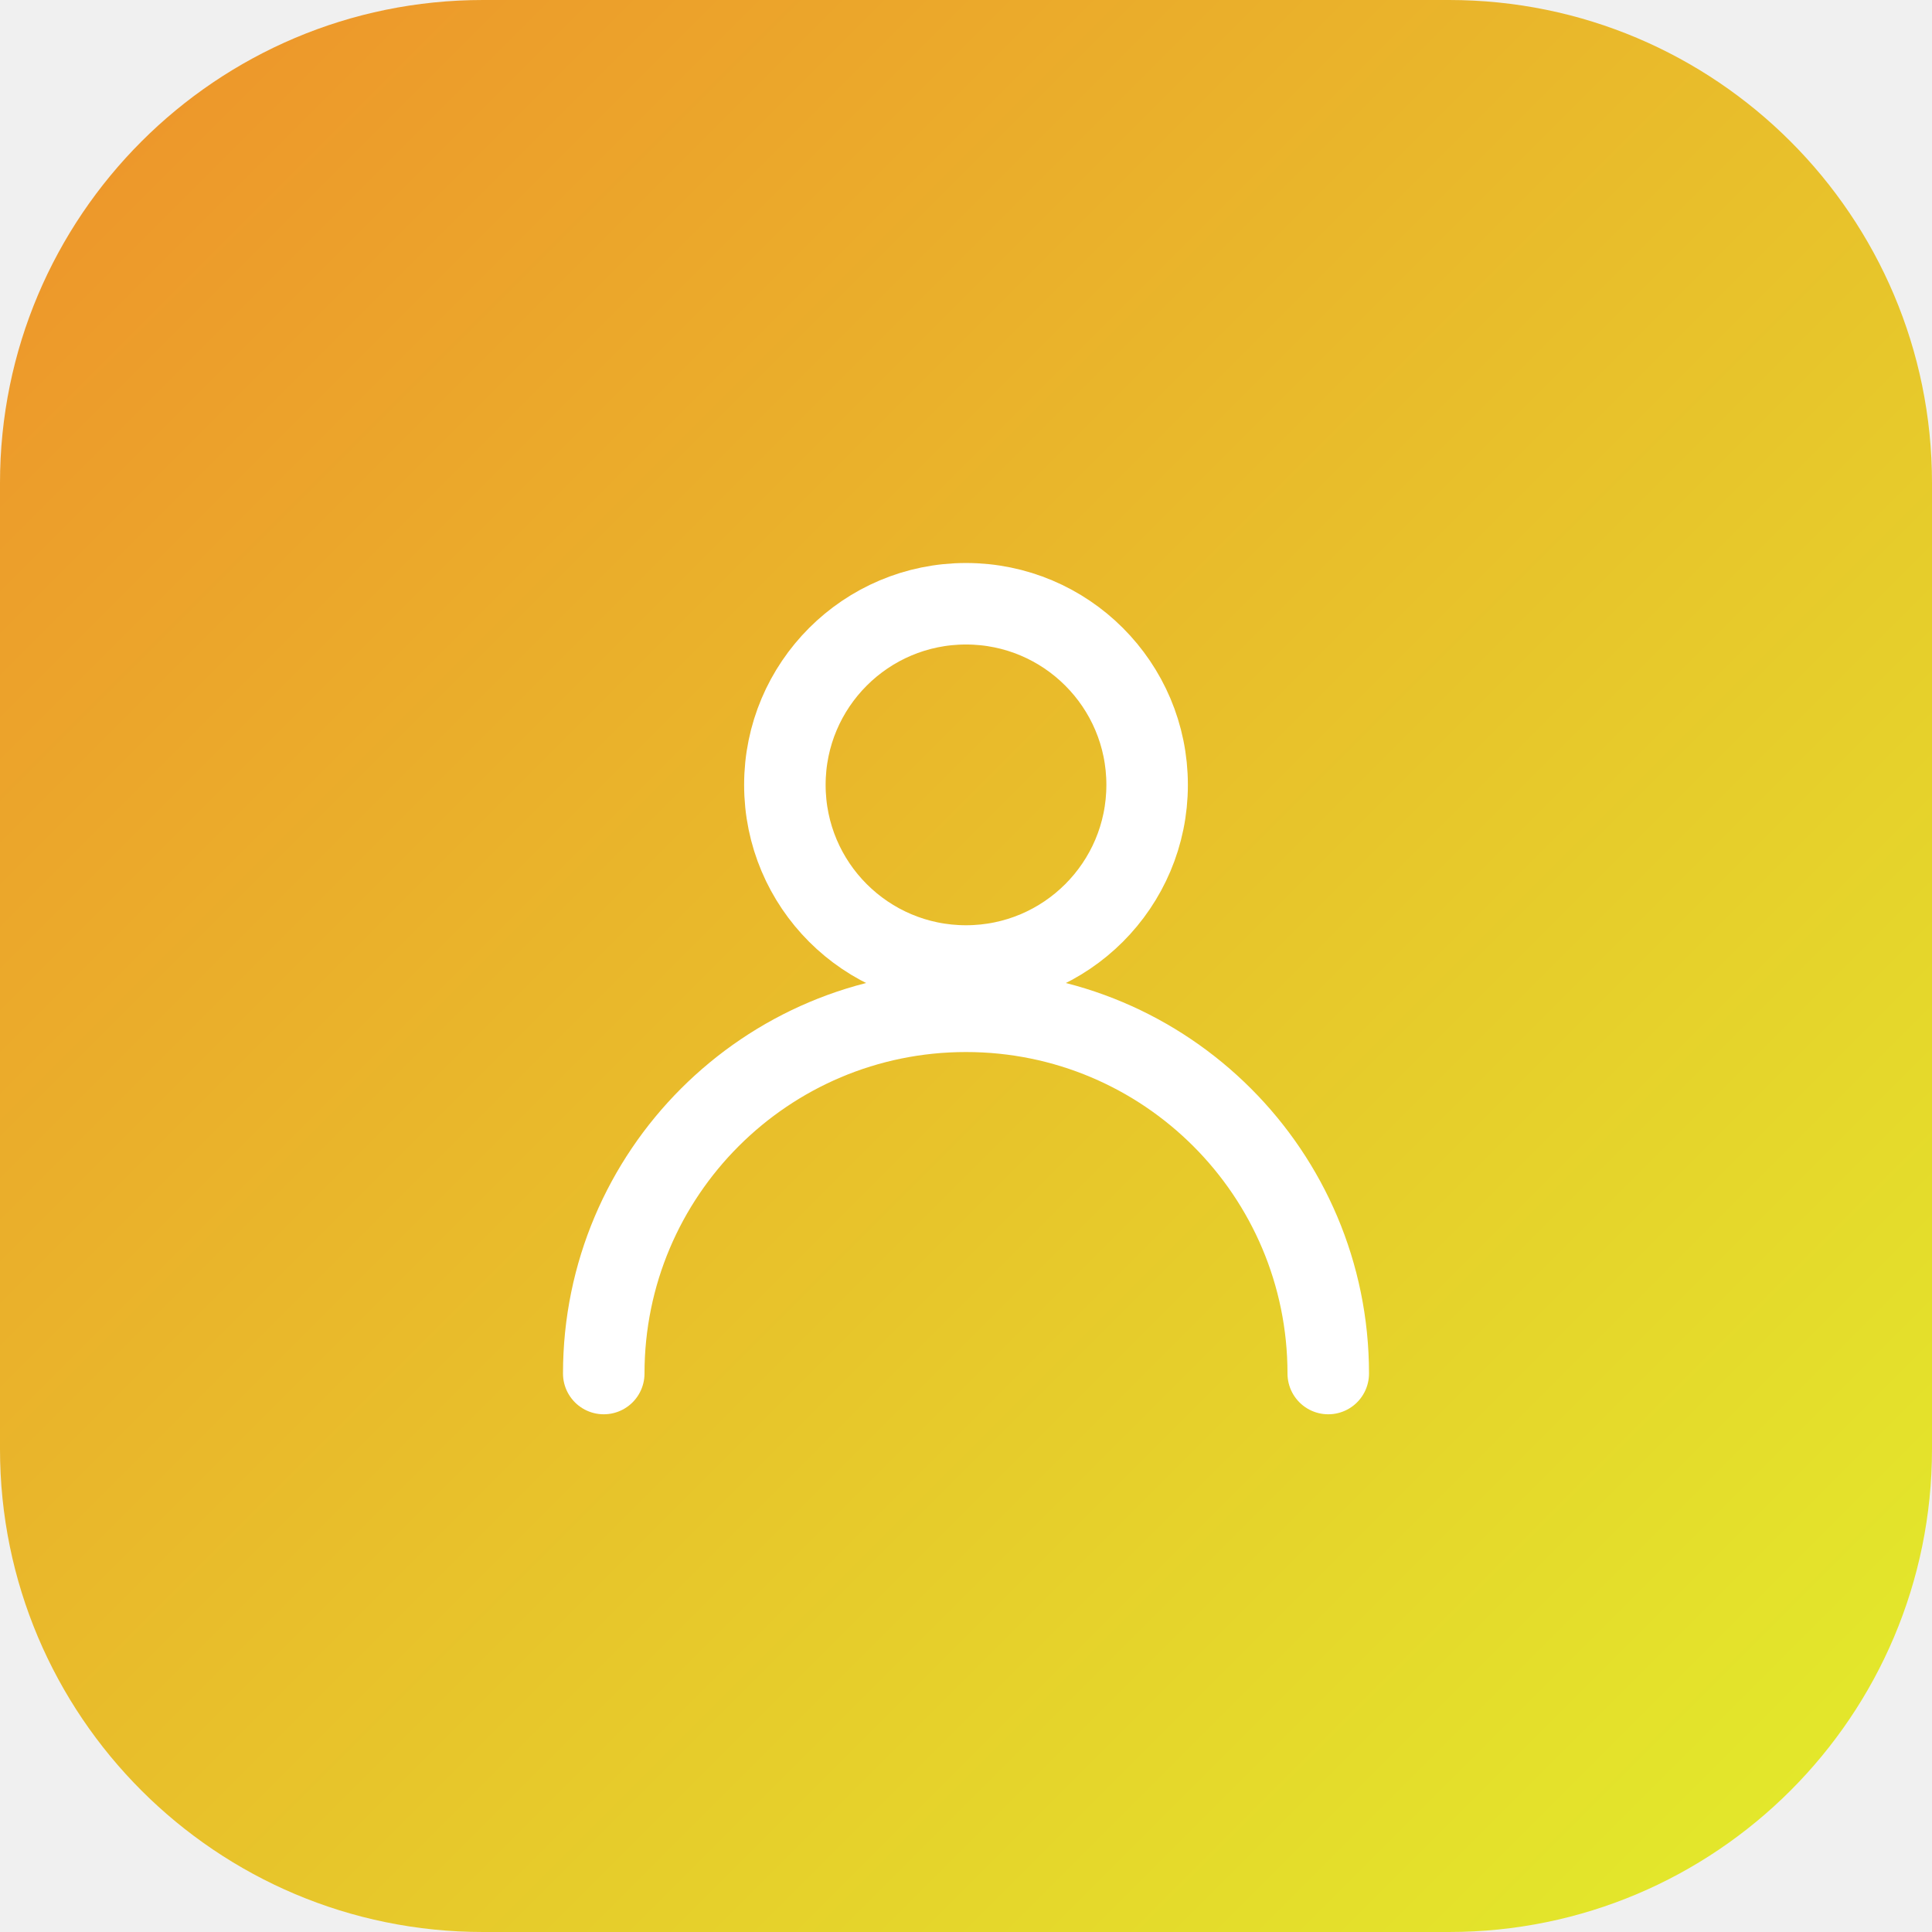
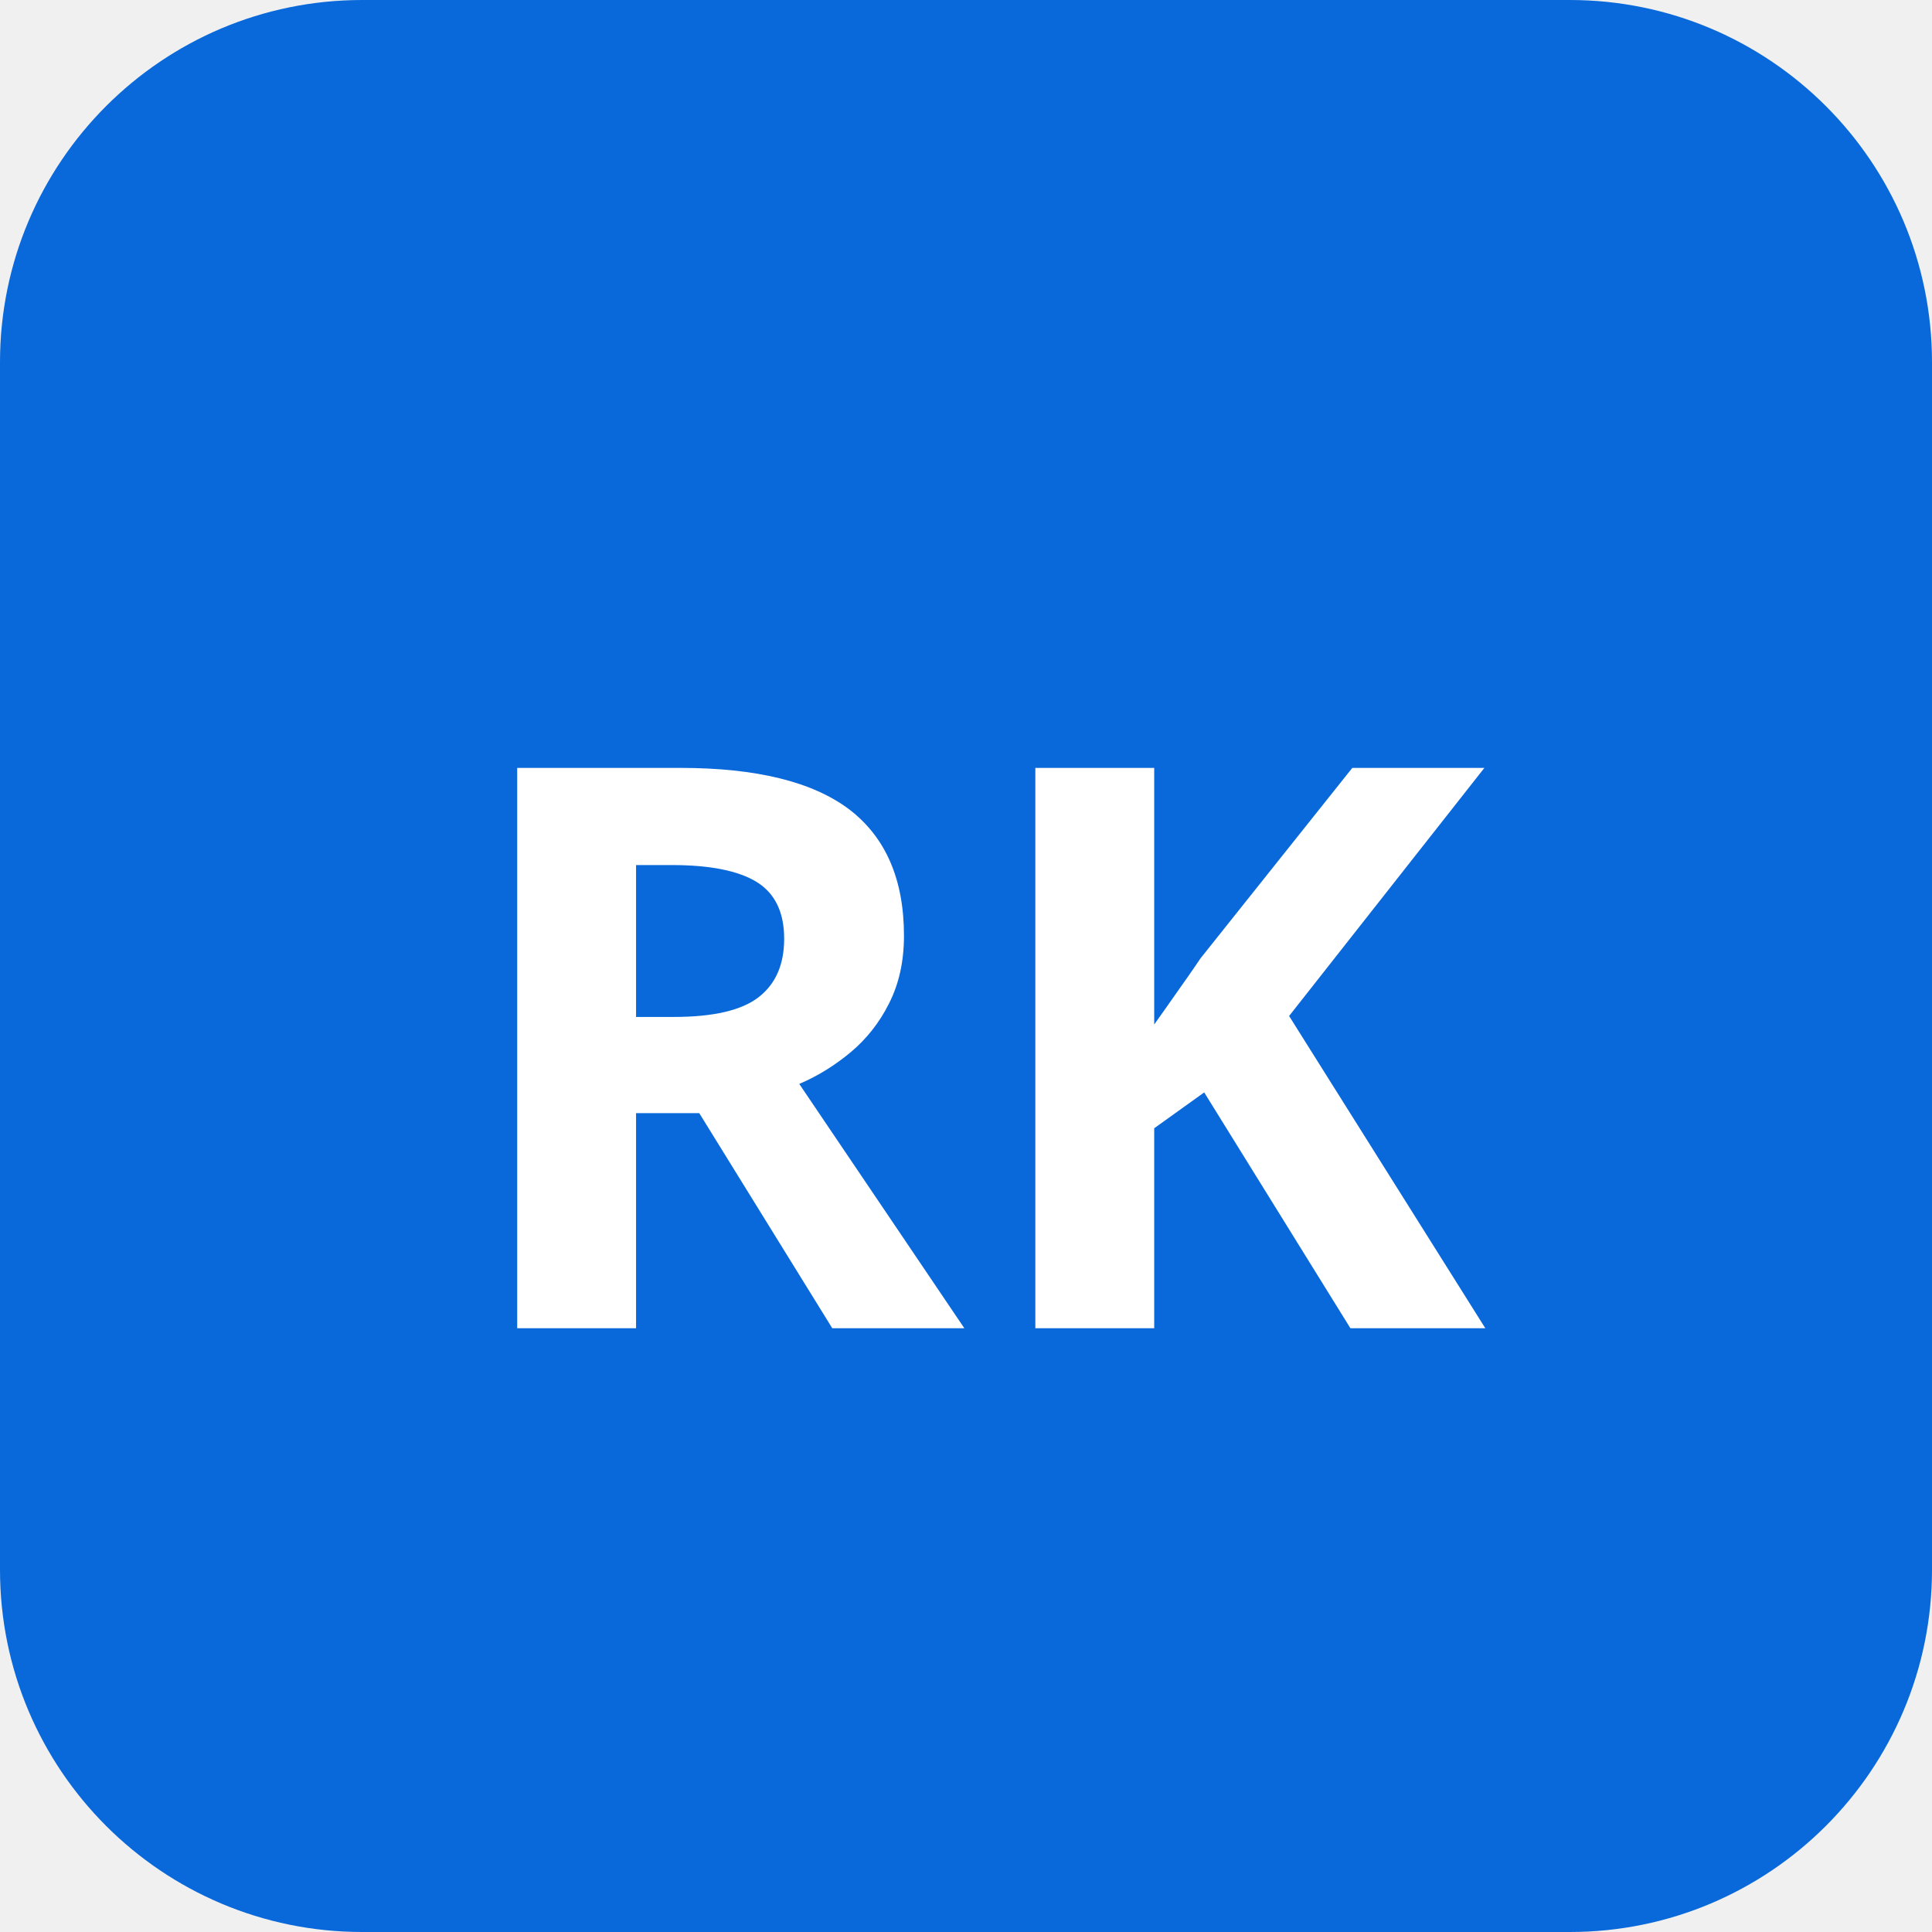
- <svg xmlns="http://www.w3.org/2000/svg" viewBox="0 0 64 64">
-   <defs>
-     <linearGradient id="g" x1="0" y1="0" x2="1" y2="1">
-       <stop offset="0" stop-color="#ee912b" />
-       <stop offset="1" stop-color="#e2ee2b" />
-     </linearGradient>
-   </defs>
-   <rect width="64" height="64" rx="16" fill="url(#g)" />
-   <g transform="translate(14 14) scale(1.5)" fill="none" stroke="#fff" stroke-width="1.8" stroke-linecap="round" stroke-linejoin="round">
-     <circle cx="12" cy="8" r="4" />
-     <path d="M4 21a8 8 0 0 1 16 0" />
-   </g>
+ <svg xmlns="http://www.w3.org/2000/svg" viewBox="0 0 32 32">
+   <rect width="32" height="32" rx="6" fill="#0969da" />
+   <text x="16" y="22" text-anchor="middle" font-family="-apple-system,BlinkMacSystemFont,'Segoe UI','Noto Sans',Helvetica,Arial,sans-serif" font-size="13" font-weight="700" fill="#ffffff">RK</text>
</svg>
